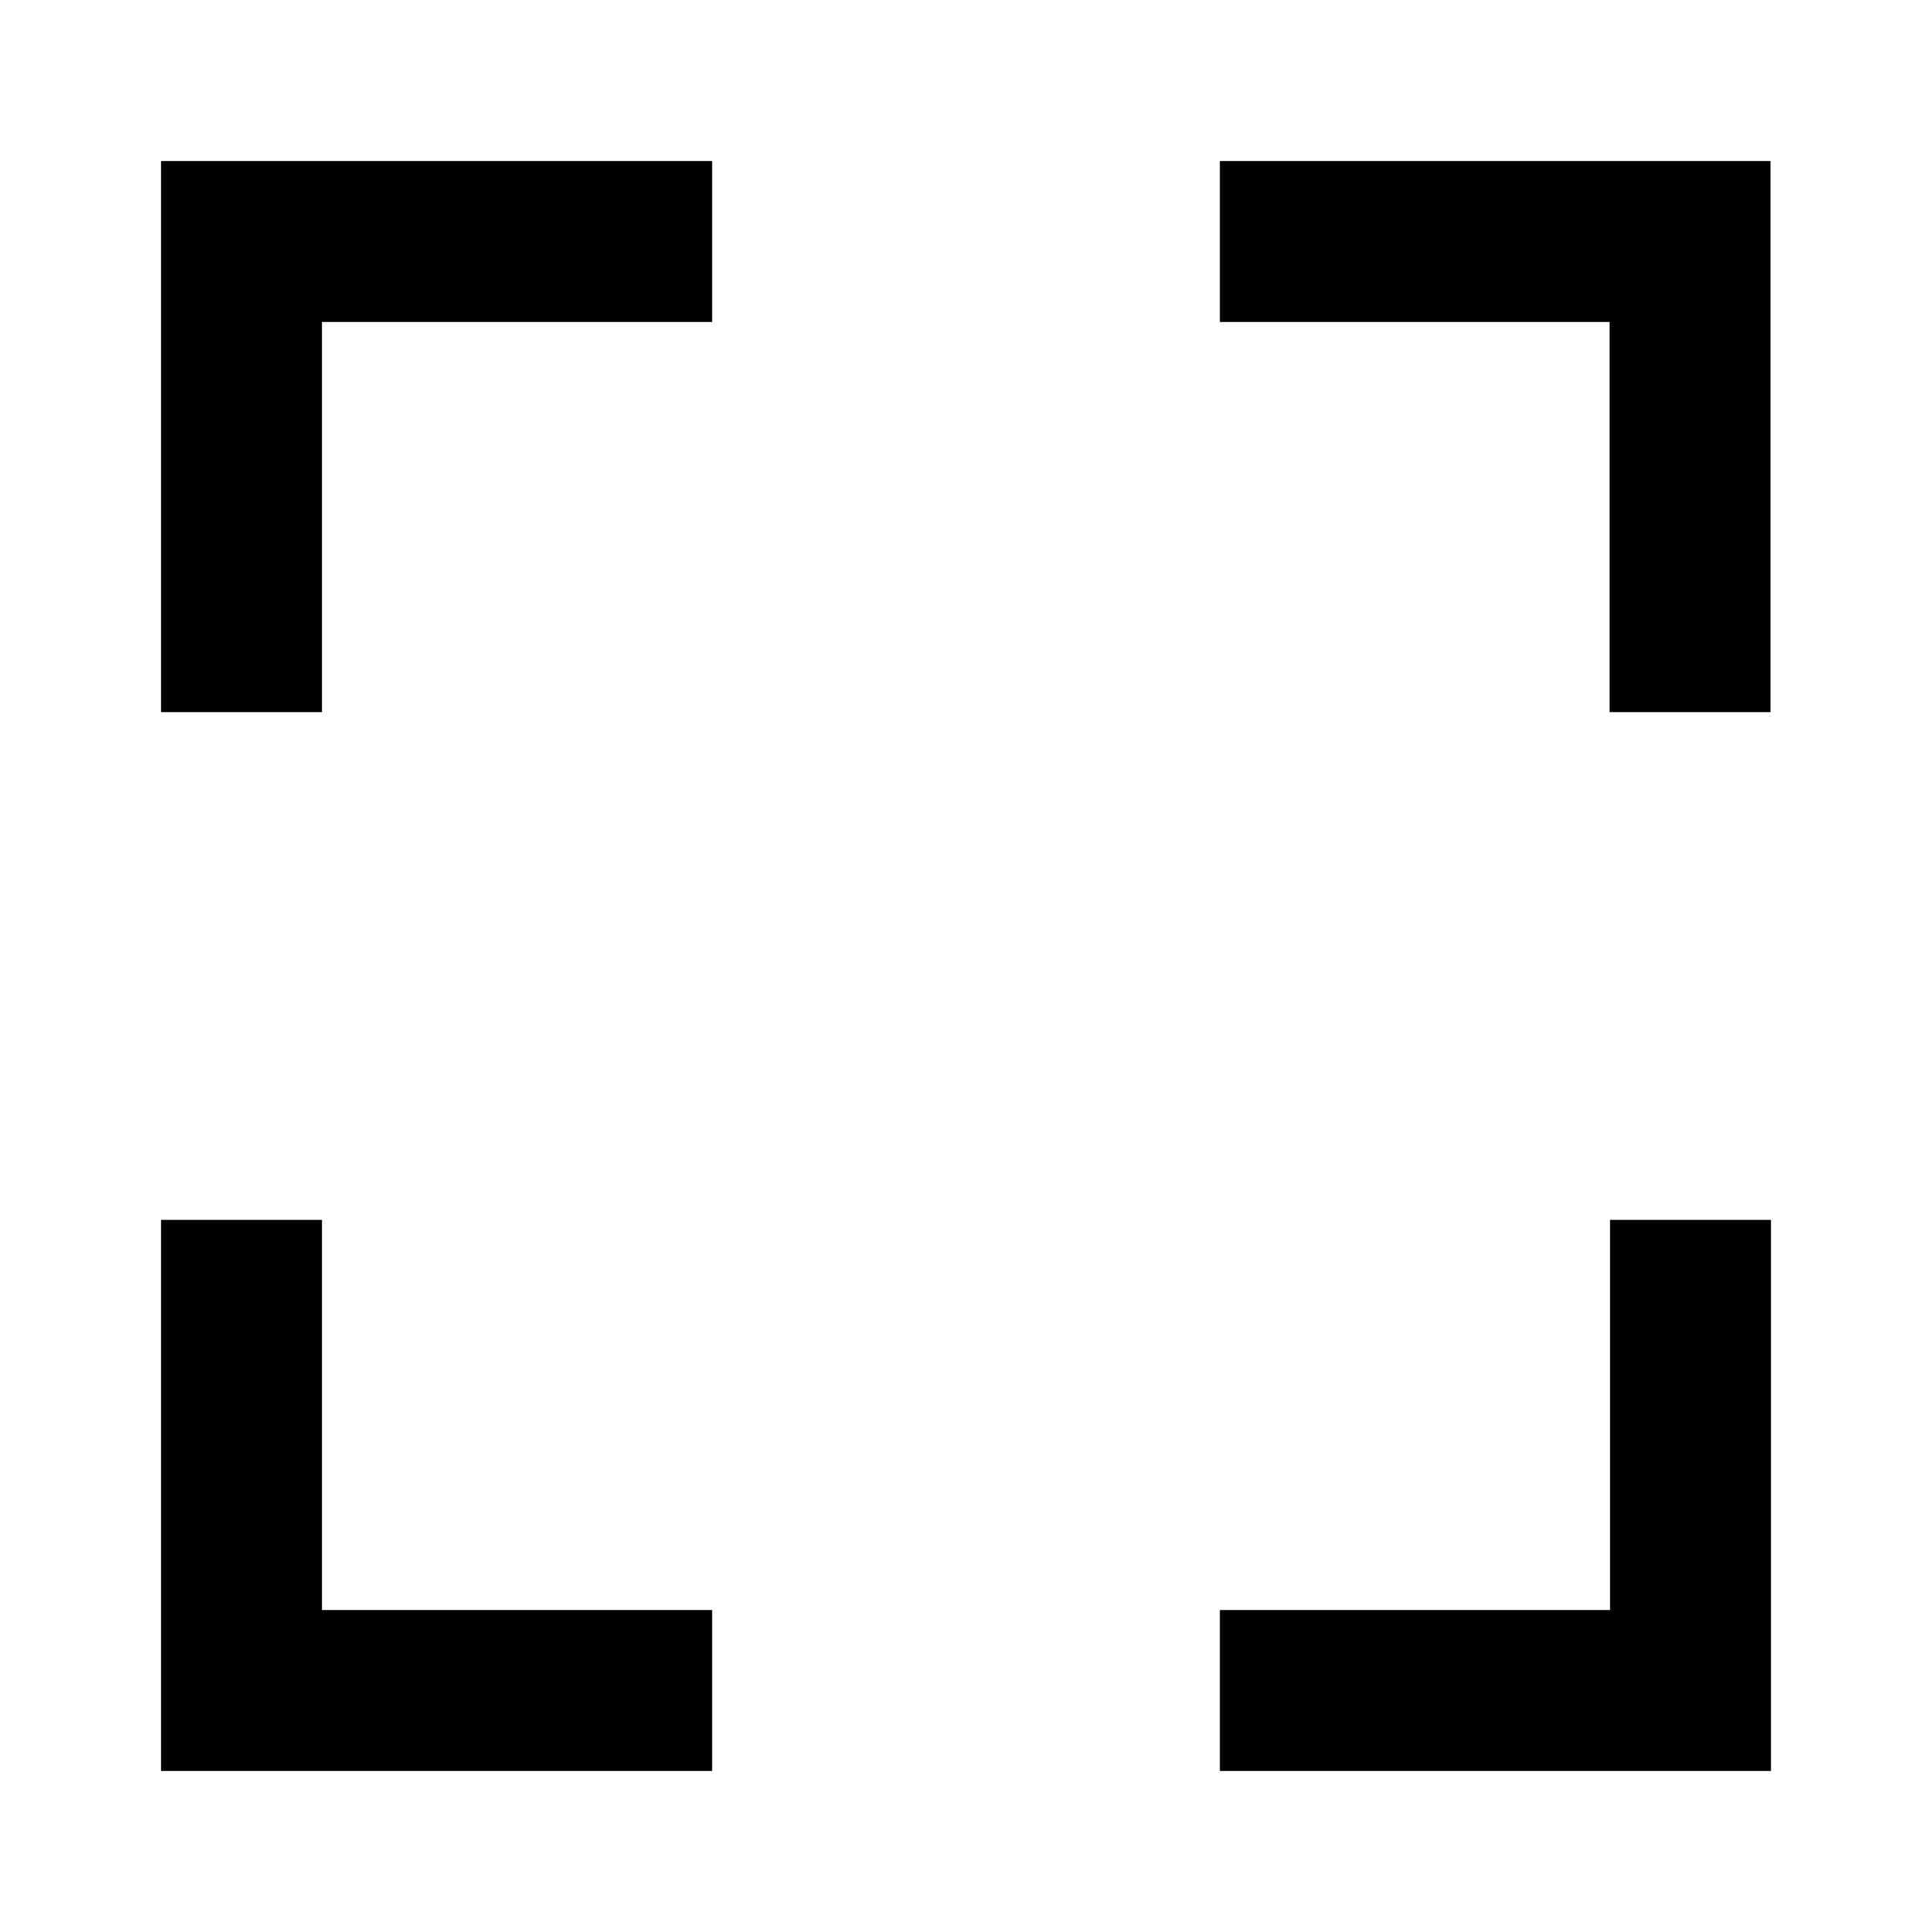
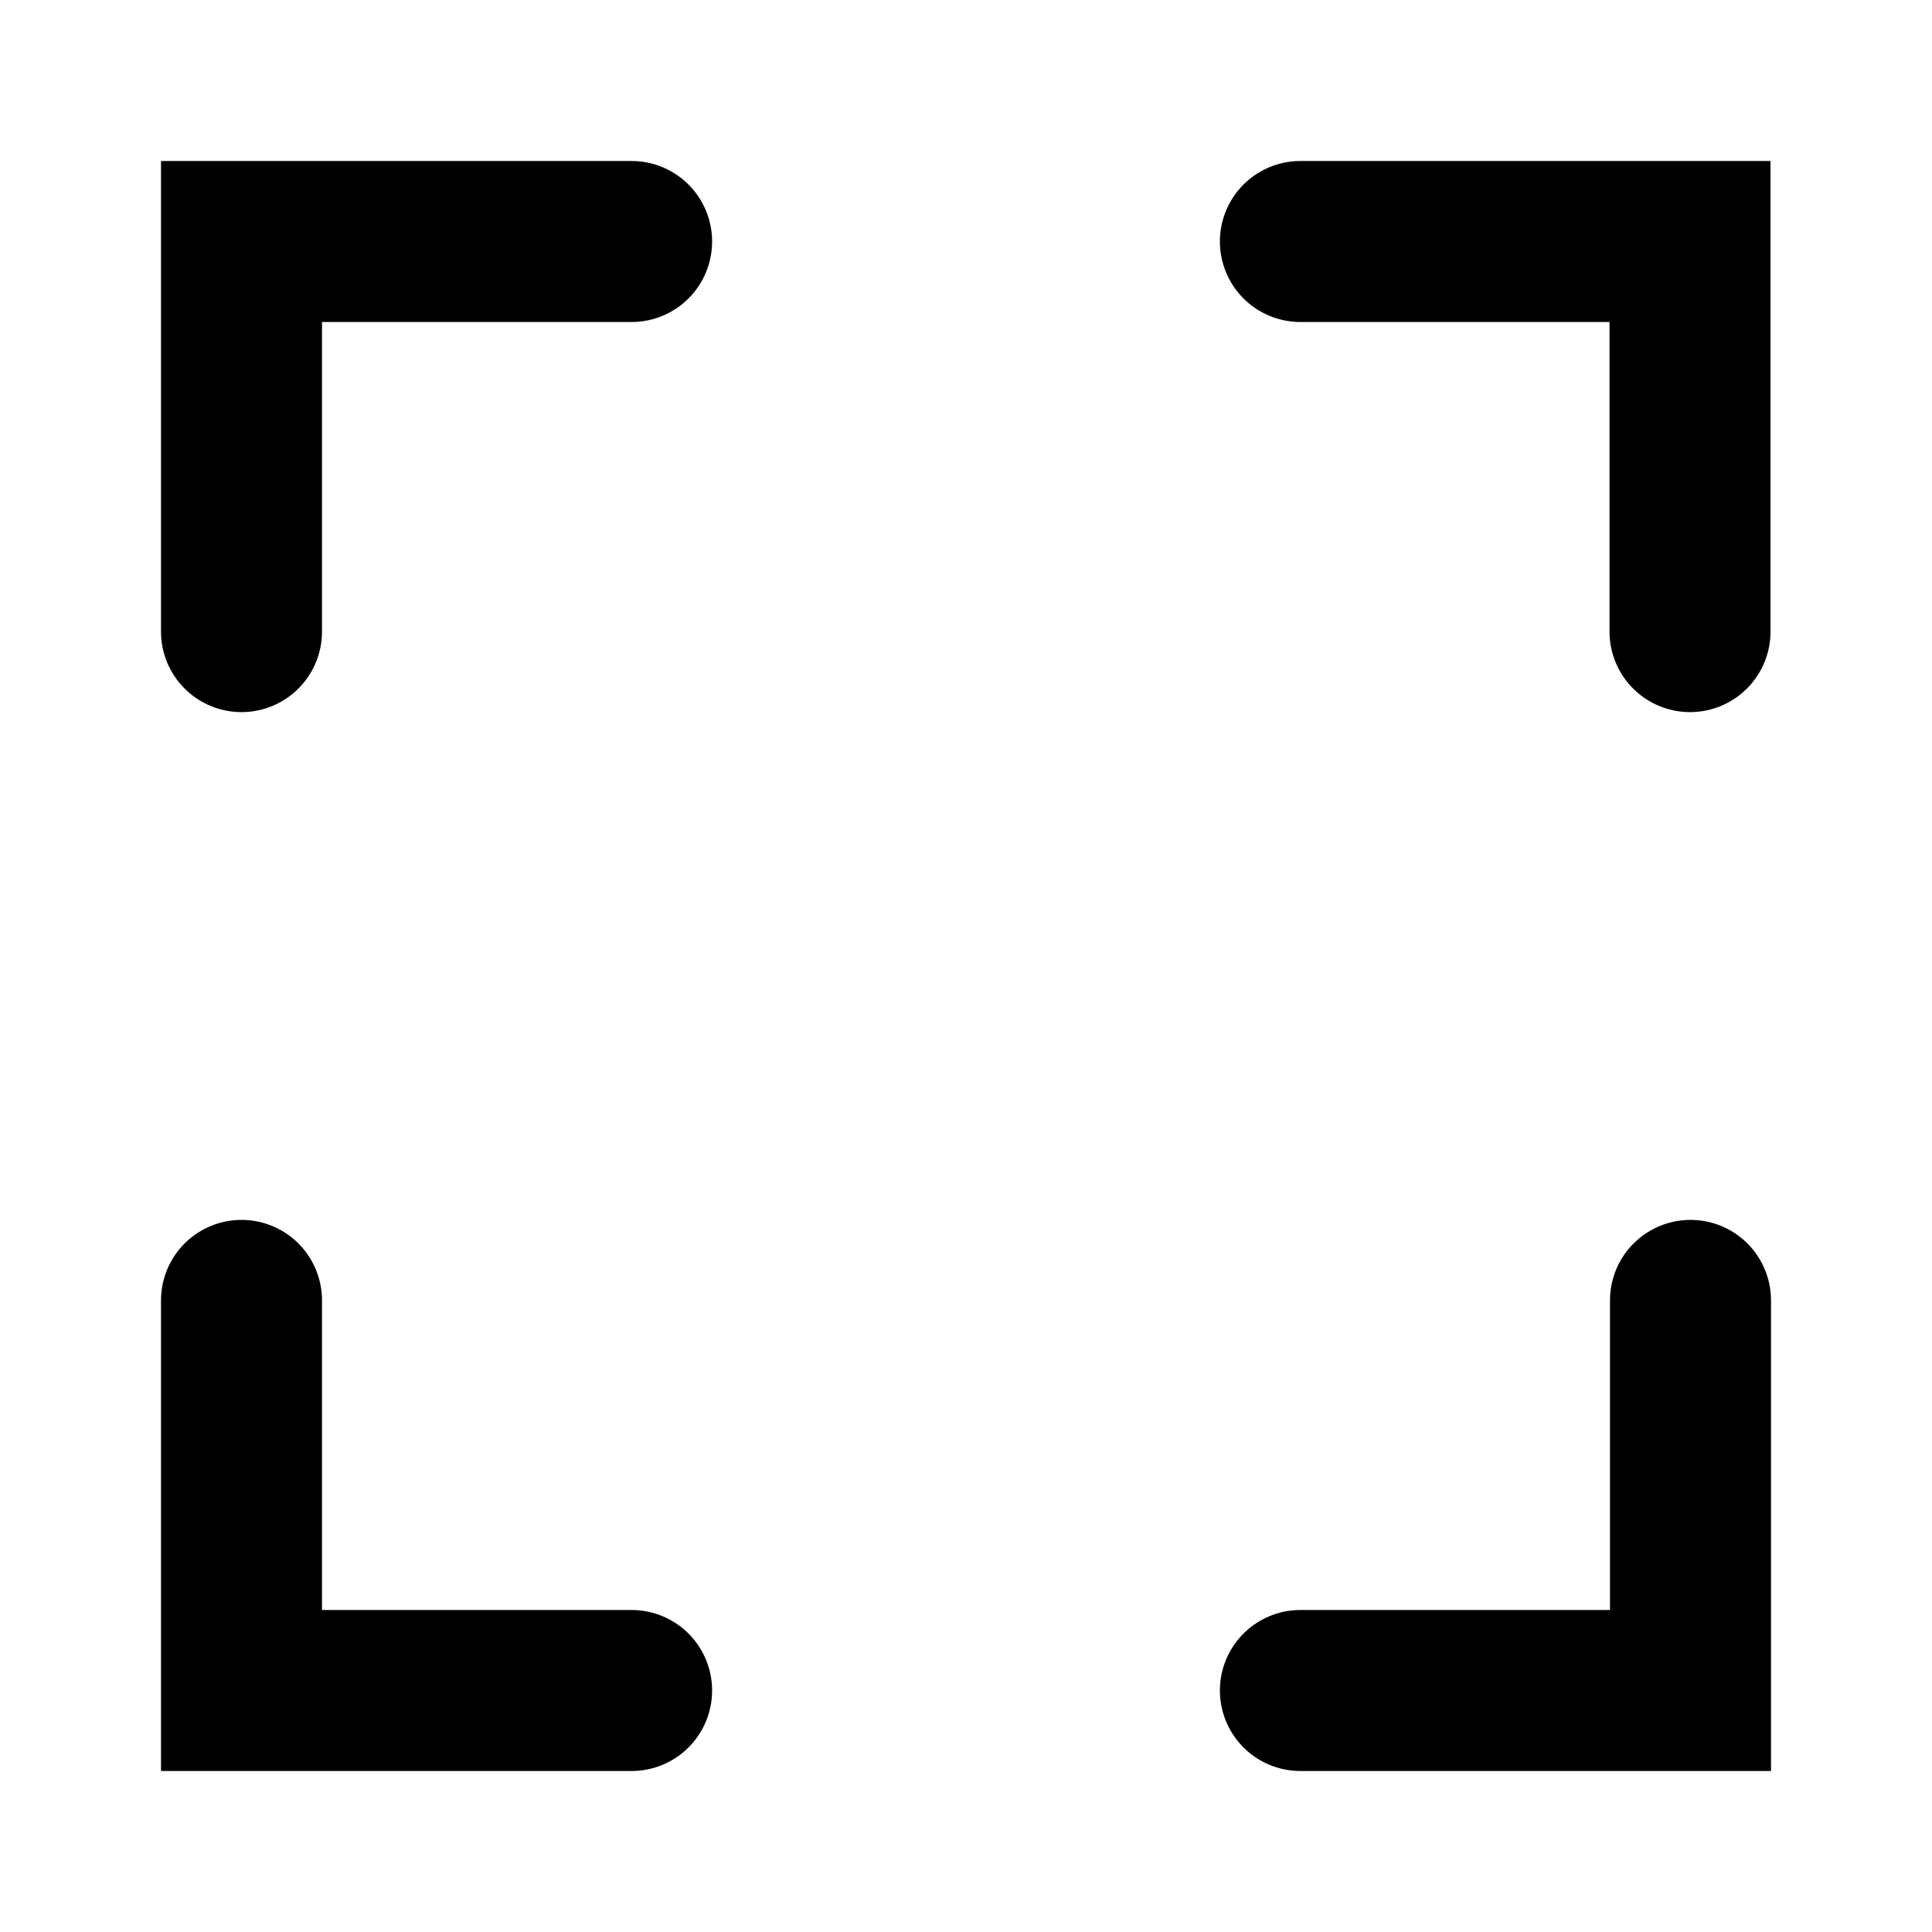
<svg xmlns="http://www.w3.org/2000/svg" width="24" height="24" fill="none" viewBox="0 0 24 24">
-   <path stroke="currentColor" stroke-linecap="square" stroke-width="2" d="M21 16.154V21h-4.846m-8.308 0H3v-4.846M16.154 3h4.84v4.846M7.846 3H3v4.846" />
+   <path stroke="currentColor" stroke-linecap="round" stroke-width="2" d="M21 16.154V21h-4.846m-8.308 0H3v-4.846M16.154 3h4.84v4.846M7.846 3H3v4.846" />
</svg>
